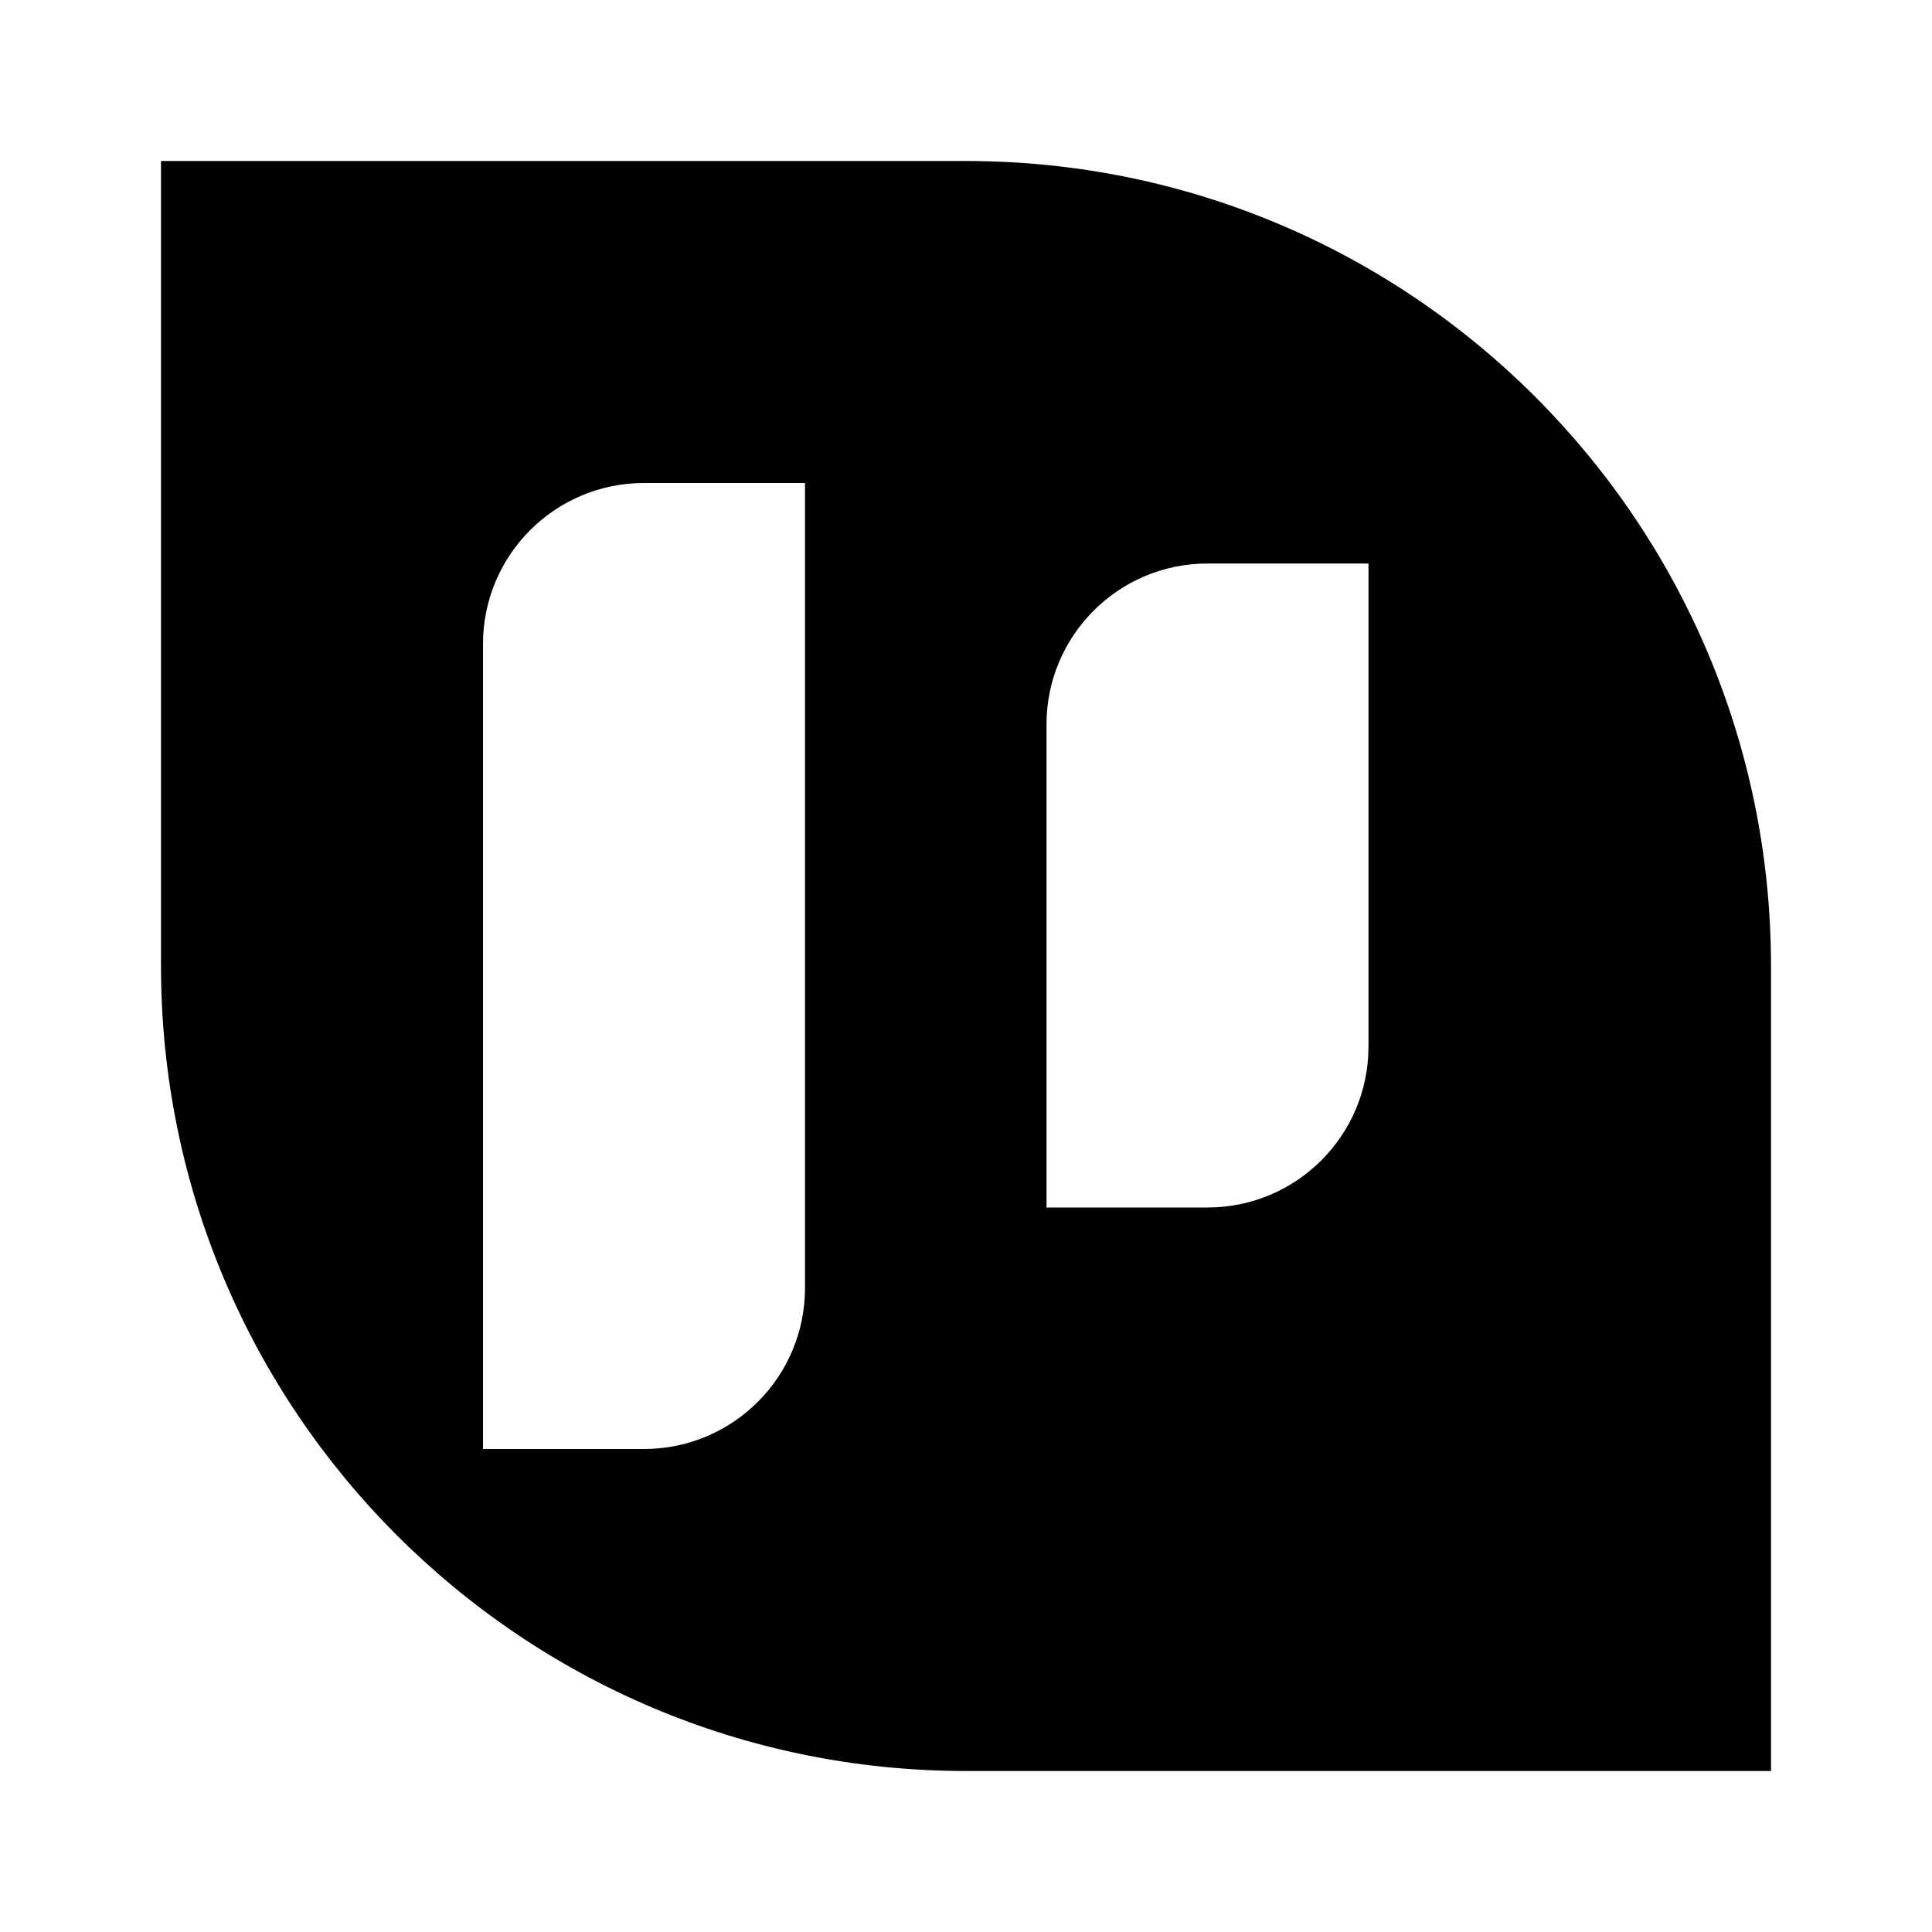
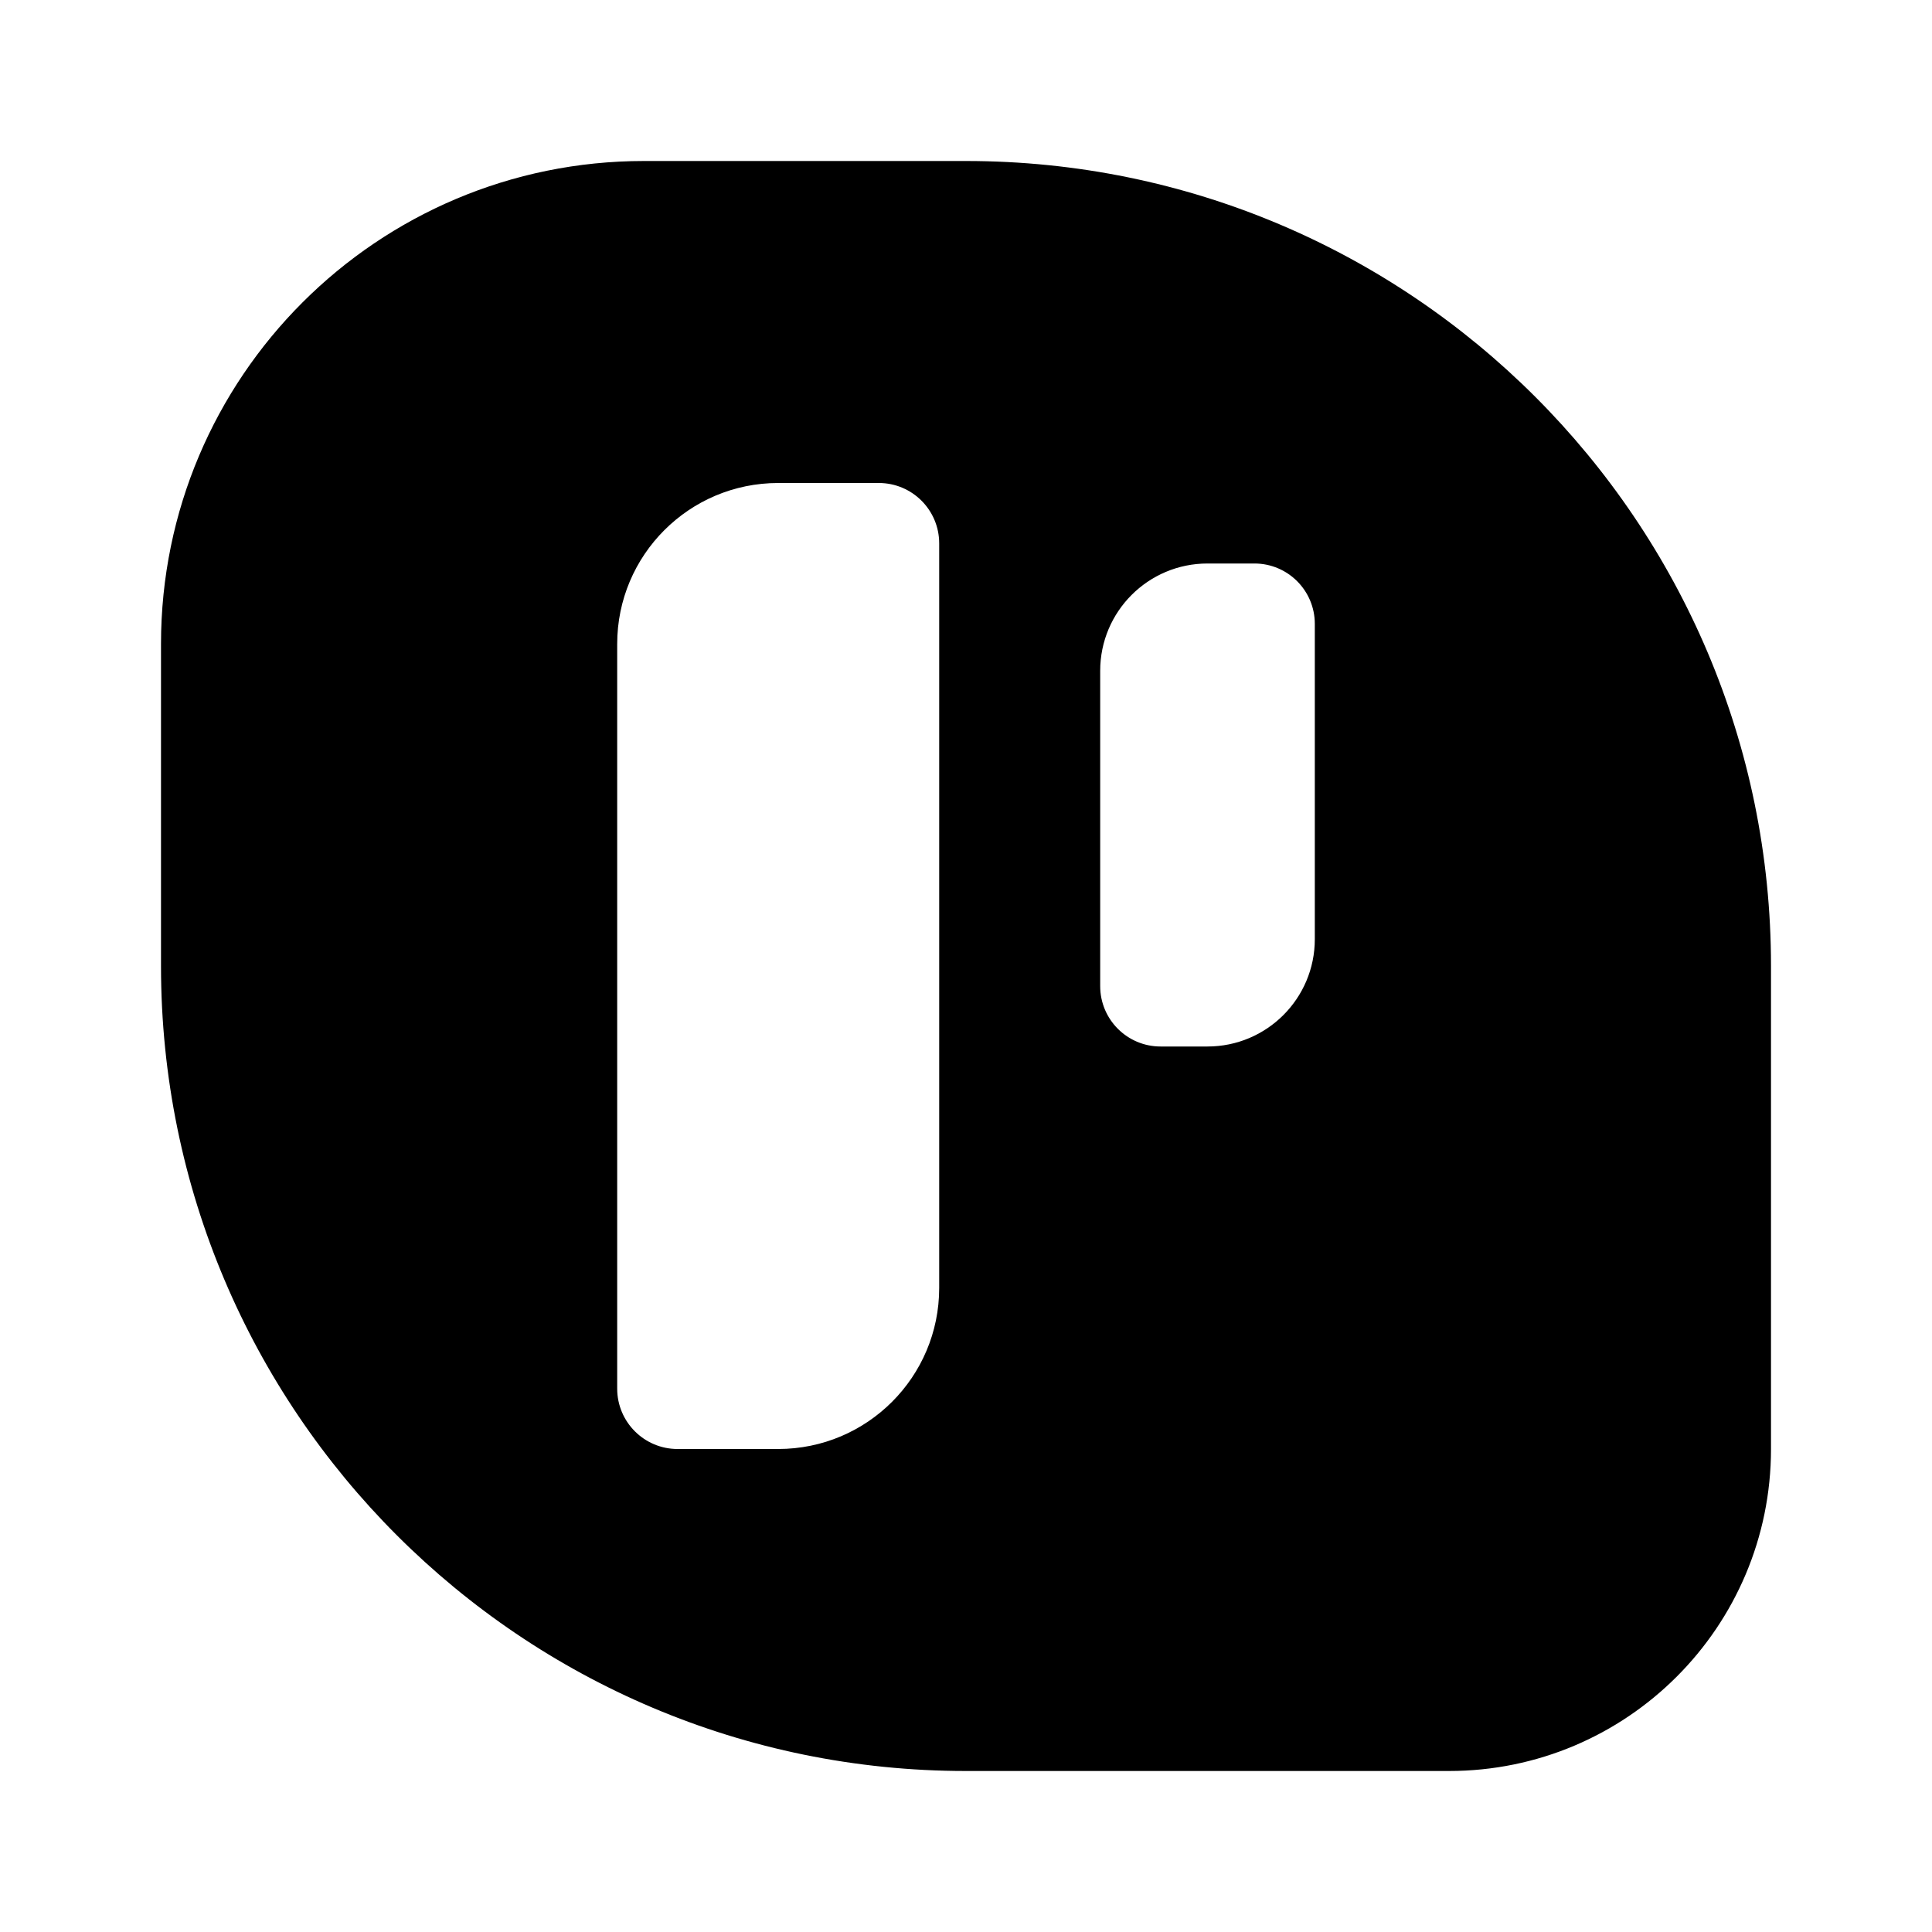
<svg xmlns="http://www.w3.org/2000/svg" viewBox="0 0 24 24" fill="none" stroke="currentColor" stroke-width="1.75" stroke-linecap="round" stroke-linejoin="round">
-   <path d="M2 2 L12 2 A10 10 0 0 1 22 12 L22 22 L12 22 A10 10 0 0 1 2 12 Z M6 8 A2 2 0 0 1 8 6 L10 6 L10 16 A2 2 0 0 1 8 18 L6 18 Z M13 9 A2 2 0 0 1 15 7 L17 7 L17 13 A2 2 0 0 1 15 15 L13 15 Z" fill="currentColor" fill-rule="evenodd" stroke="none" />
+   <path d="M2 8 A6 6 0 0 1 8 2 L12 2 A10 10 0 0 1 22 12 L22 18 A4 4 0 0 1 18 22 L12 22 A10 10 0 0 1 2 12 Z M7.667 8 A2 2 0 0 1 9.667 6 L10.917 6 A0.75 0.75 0 0 1 11.667 6.75 L11.667 16 A2 2 0 0 1 9.667 18 L8.417 18 A0.75 0.75 0 0 1 7.667 17.25 Z M13.667 8.333 A1.333 1.333 0 0 1 15 7 L15.583 7 A0.75 0.75 0 0 1 16.333 7.75 L16.333 11.667 A1.333 1.333 0 0 1 15 13 L14.417 13 A0.75 0.75 0 0 1 13.667 12.25 Z" fill="currentColor" fill-rule="evenodd" stroke="none" />
</svg>
